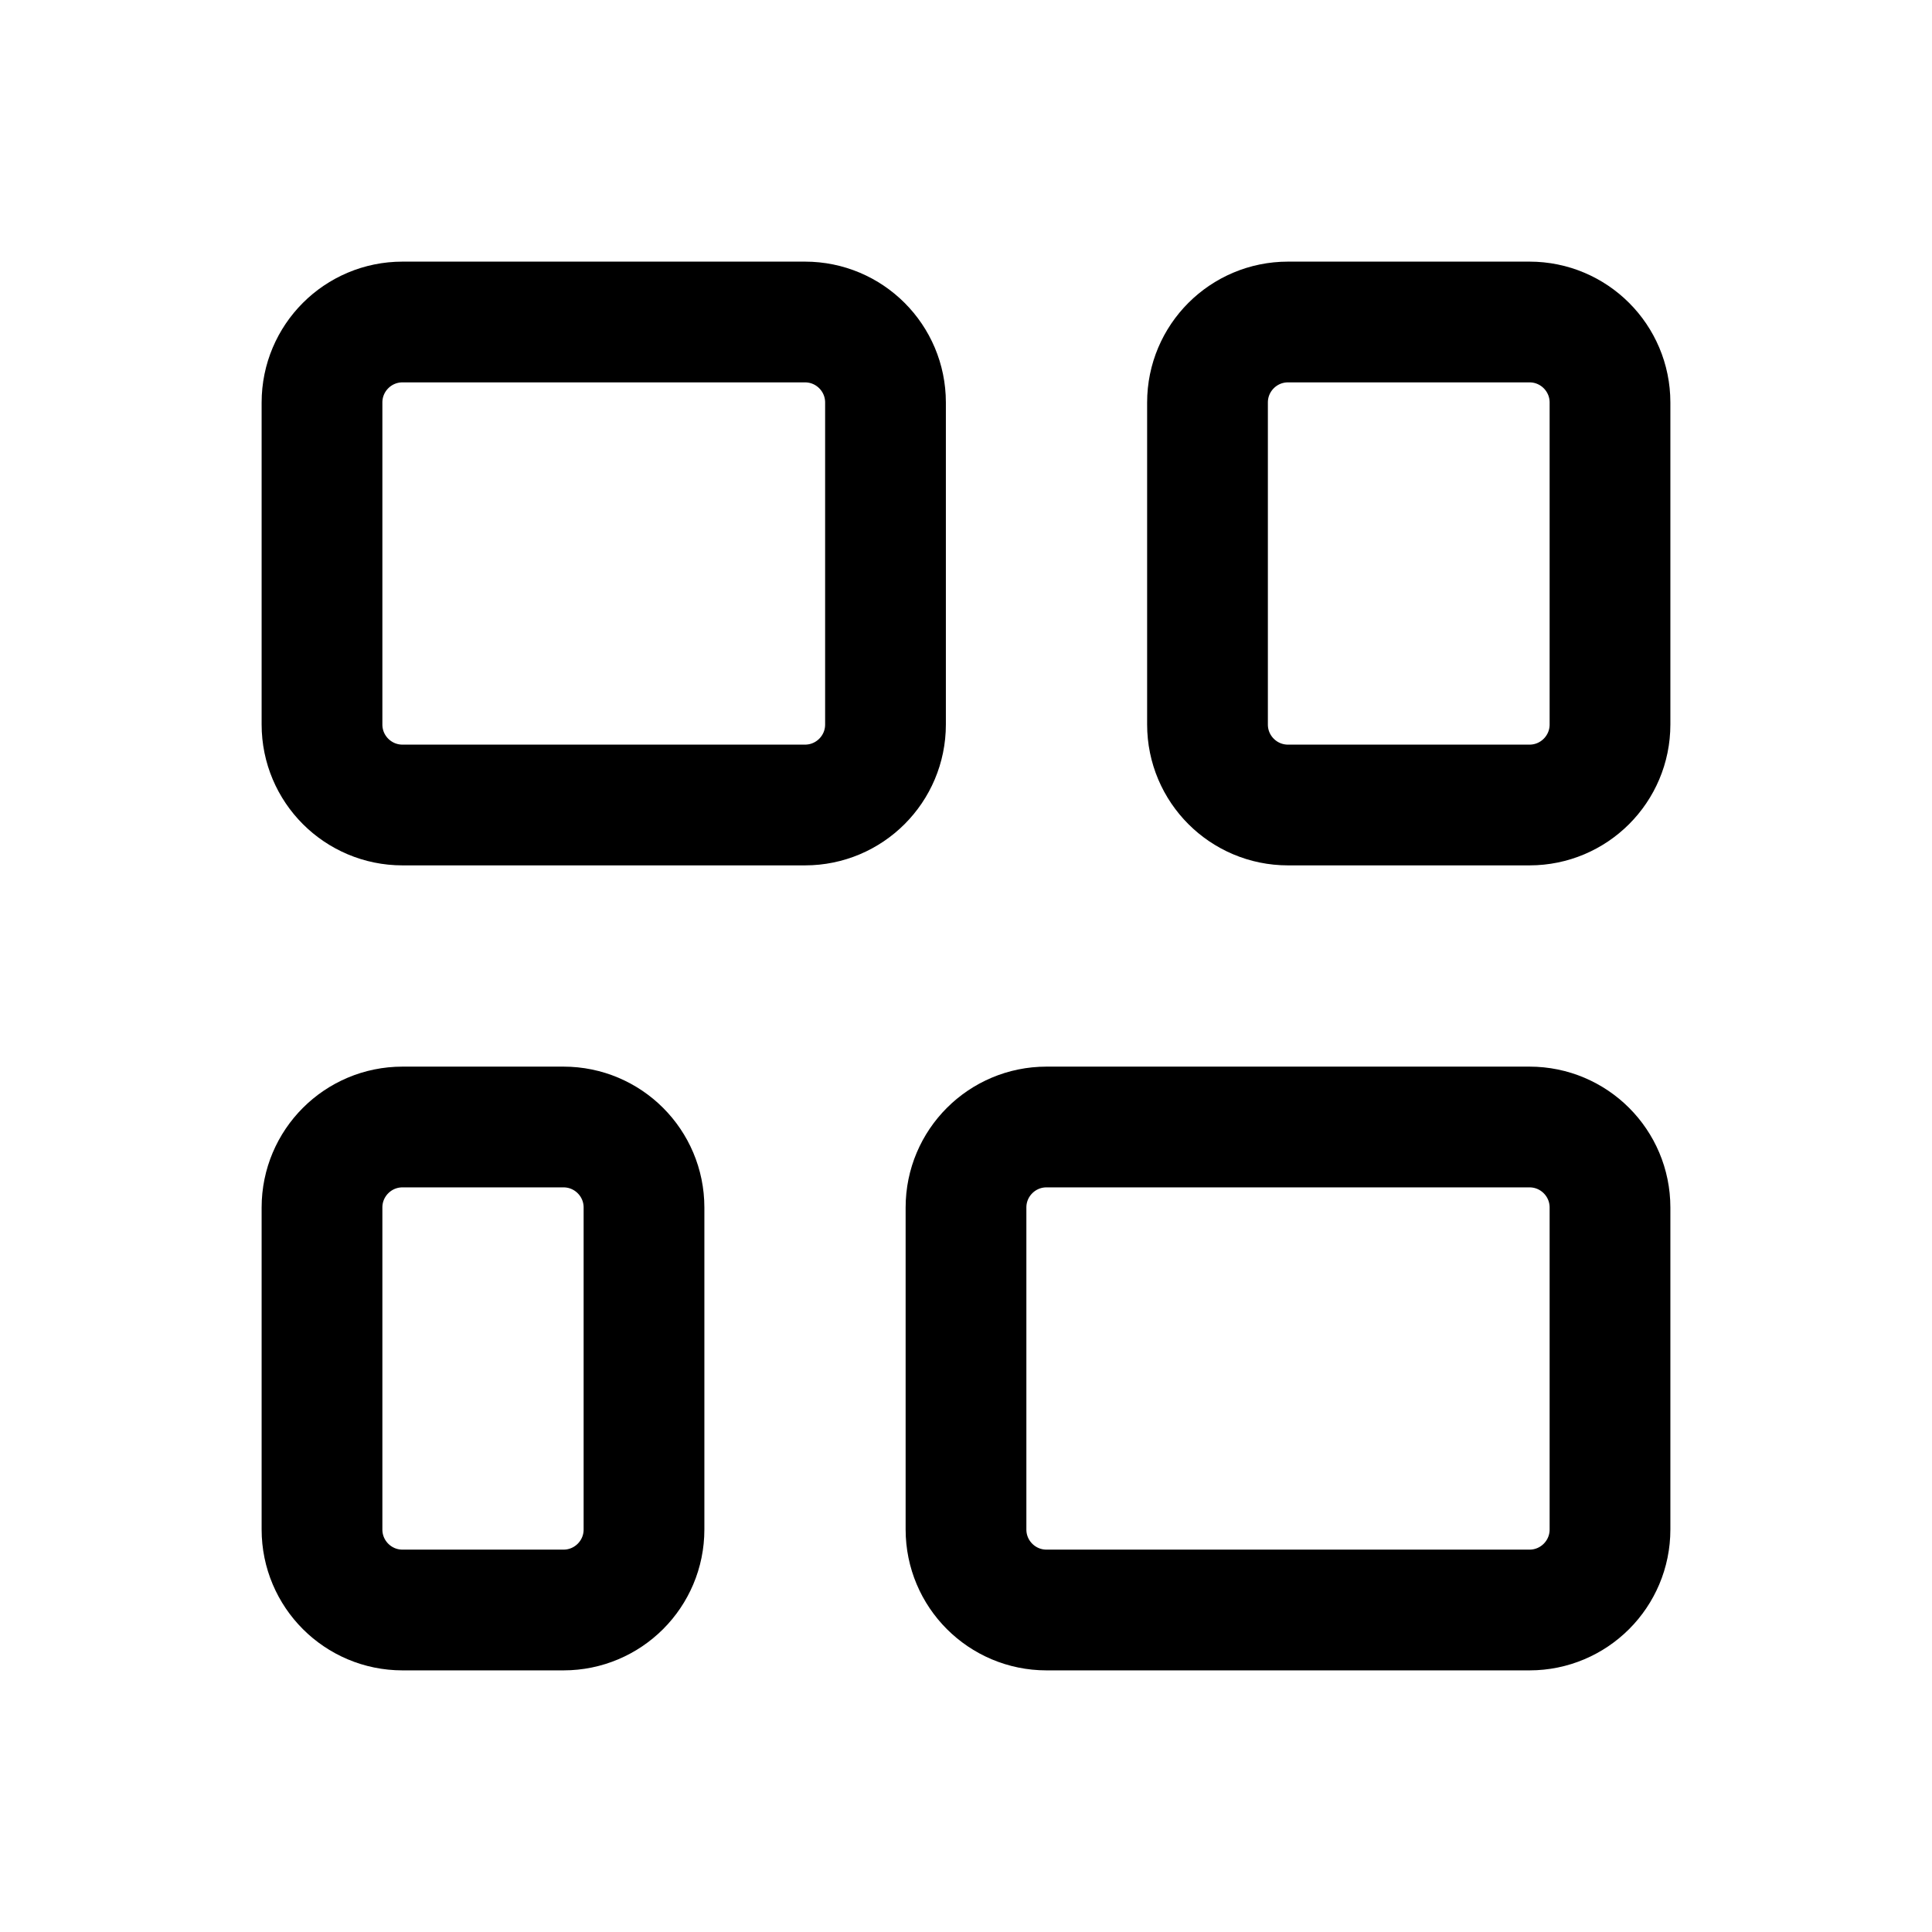
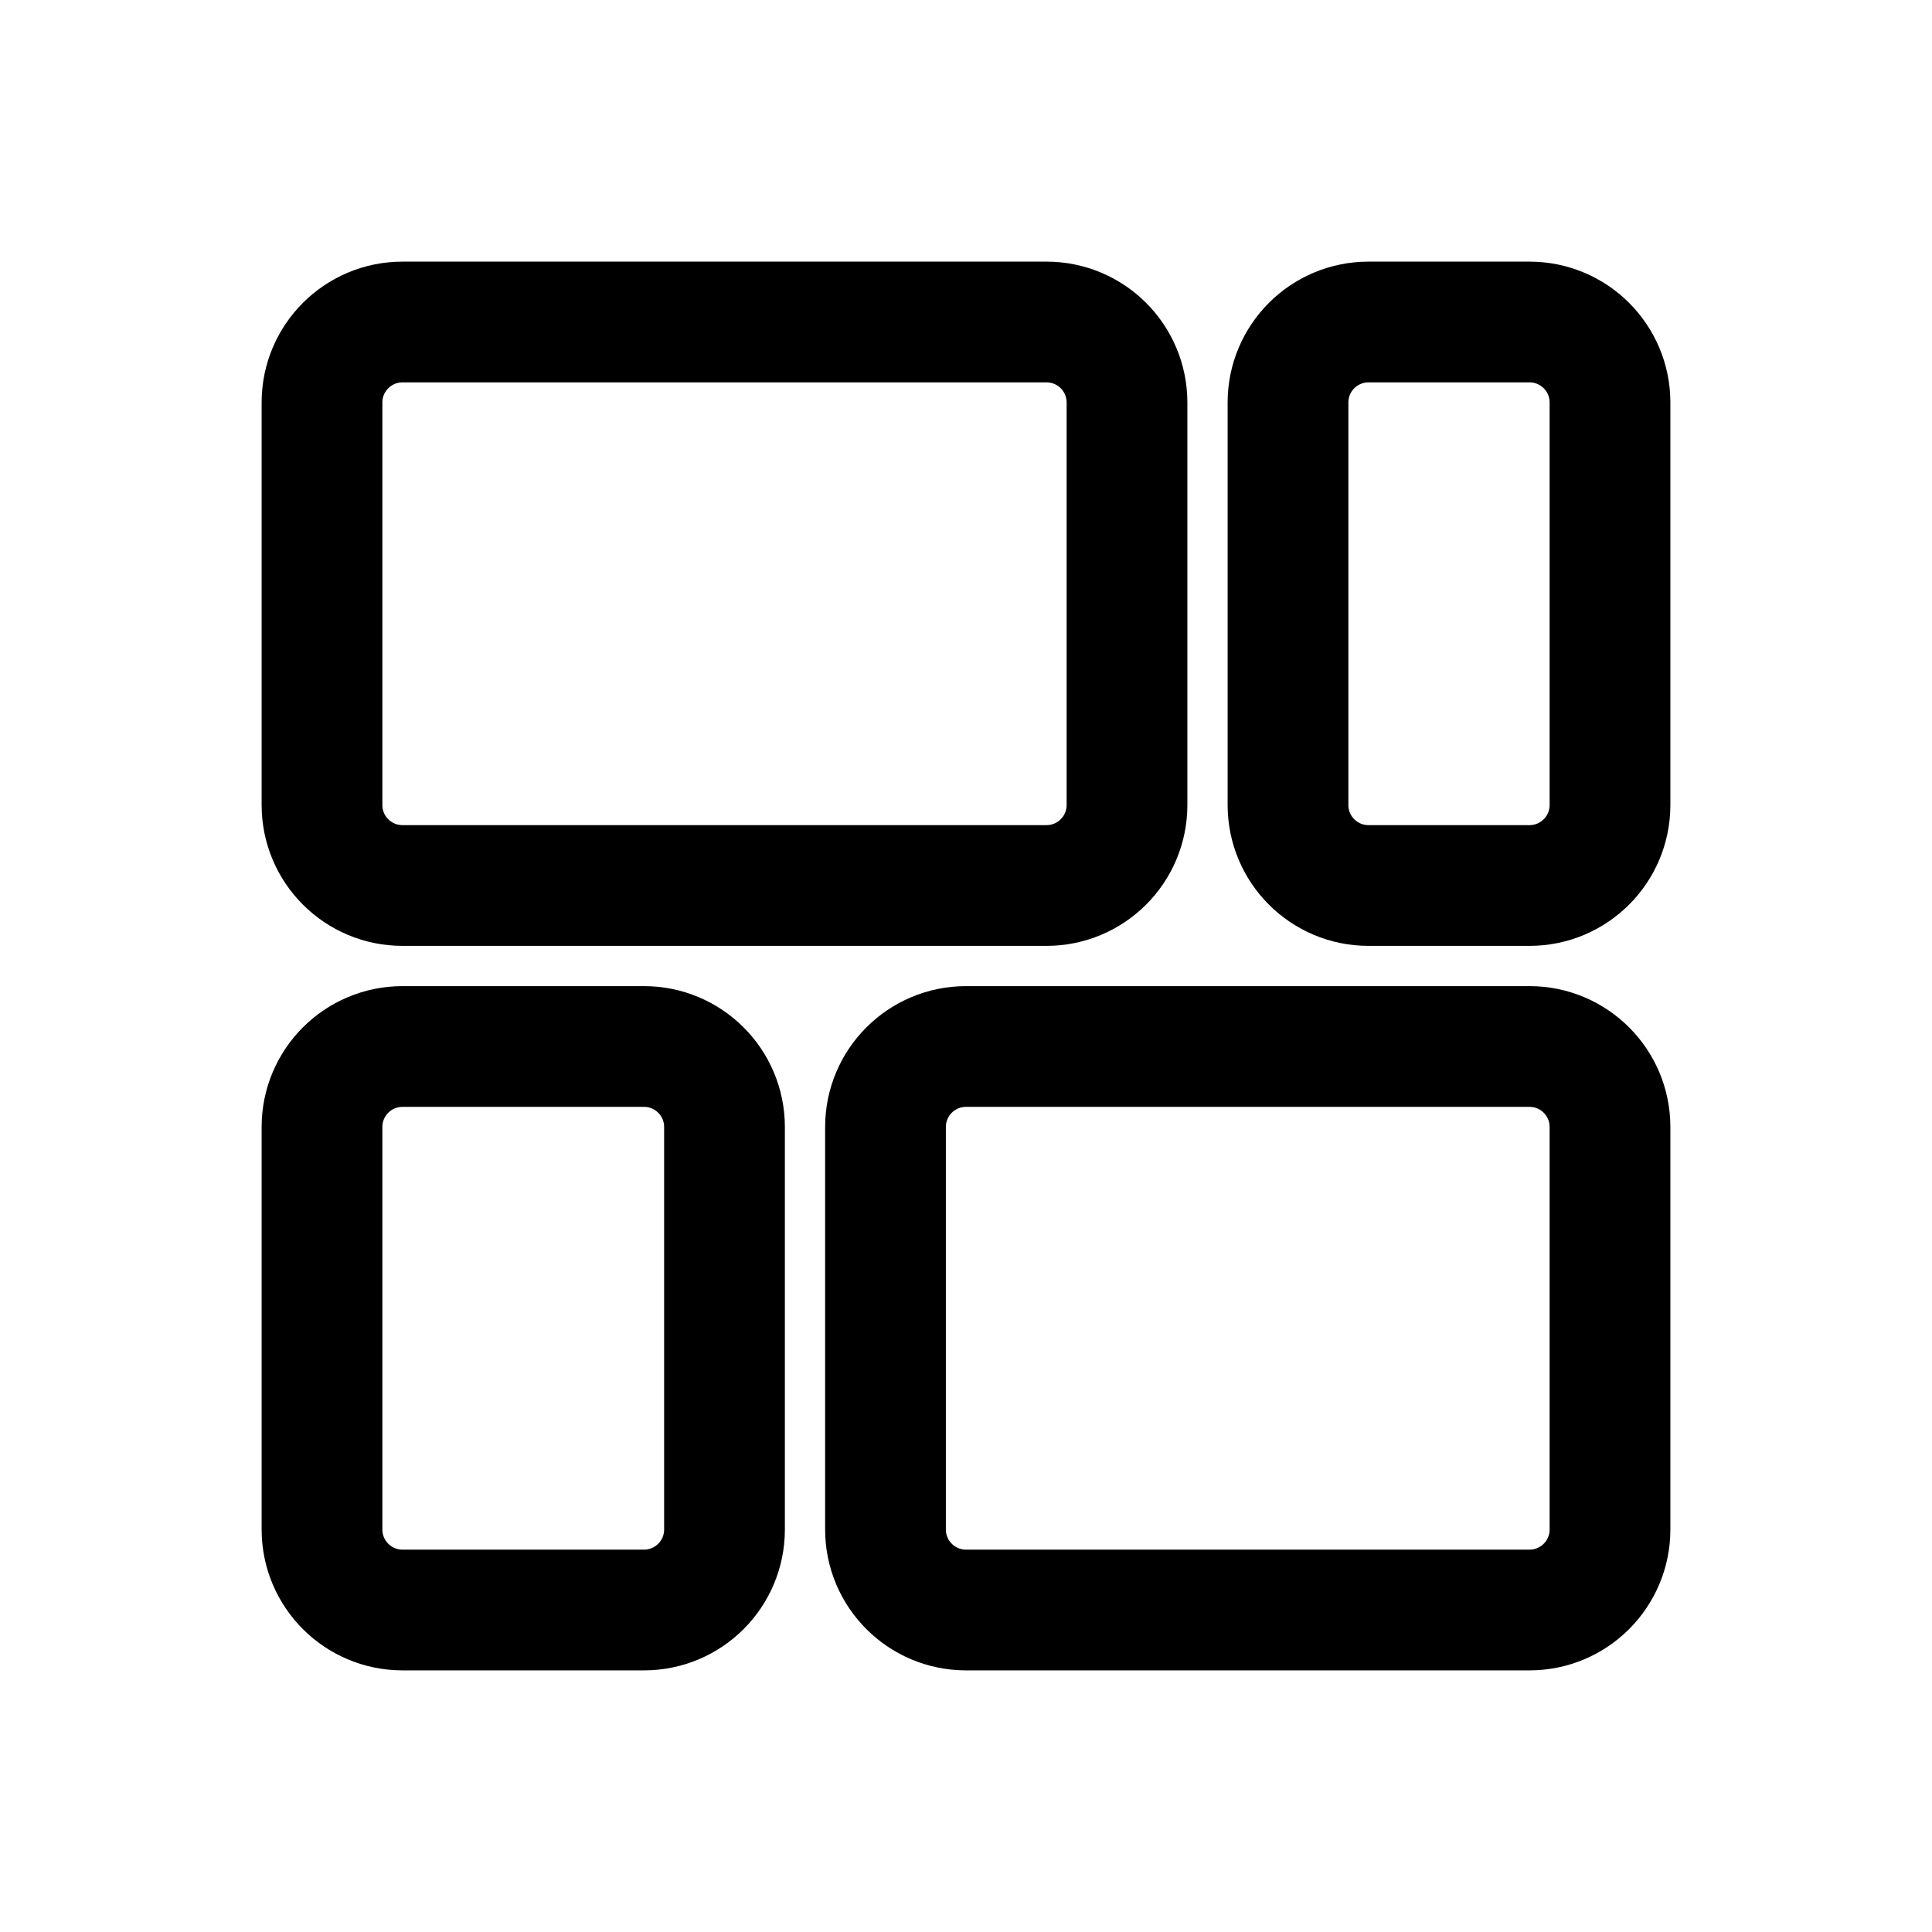
<svg xmlns="http://www.w3.org/2000/svg" viewBox="0 0 24 24" fill="none" stroke="currentColor" stroke-width="1.5" stroke-linecap="round" stroke-linejoin="round">
-   <rect x="4" y="4" width="7" height="6" rx="1" />
-   <rect x="15" y="4" width="5" height="6" rx="1" />
-   <rect x="4" y="14" width="4" height="6" rx="1" />
-   <rect x="12" y="14" width="8" height="6" rx="1" />
+   <rect x="4" y="4" width="10" height="7" rx="1" />
+   <rect x="16" y="4" width="4" height="7" rx="1" />
+   <rect x="4" y="13" width="5" height="7" rx="1" />
+   <rect x="11" y="13" width="9" height="7" rx="1" />
</svg>
